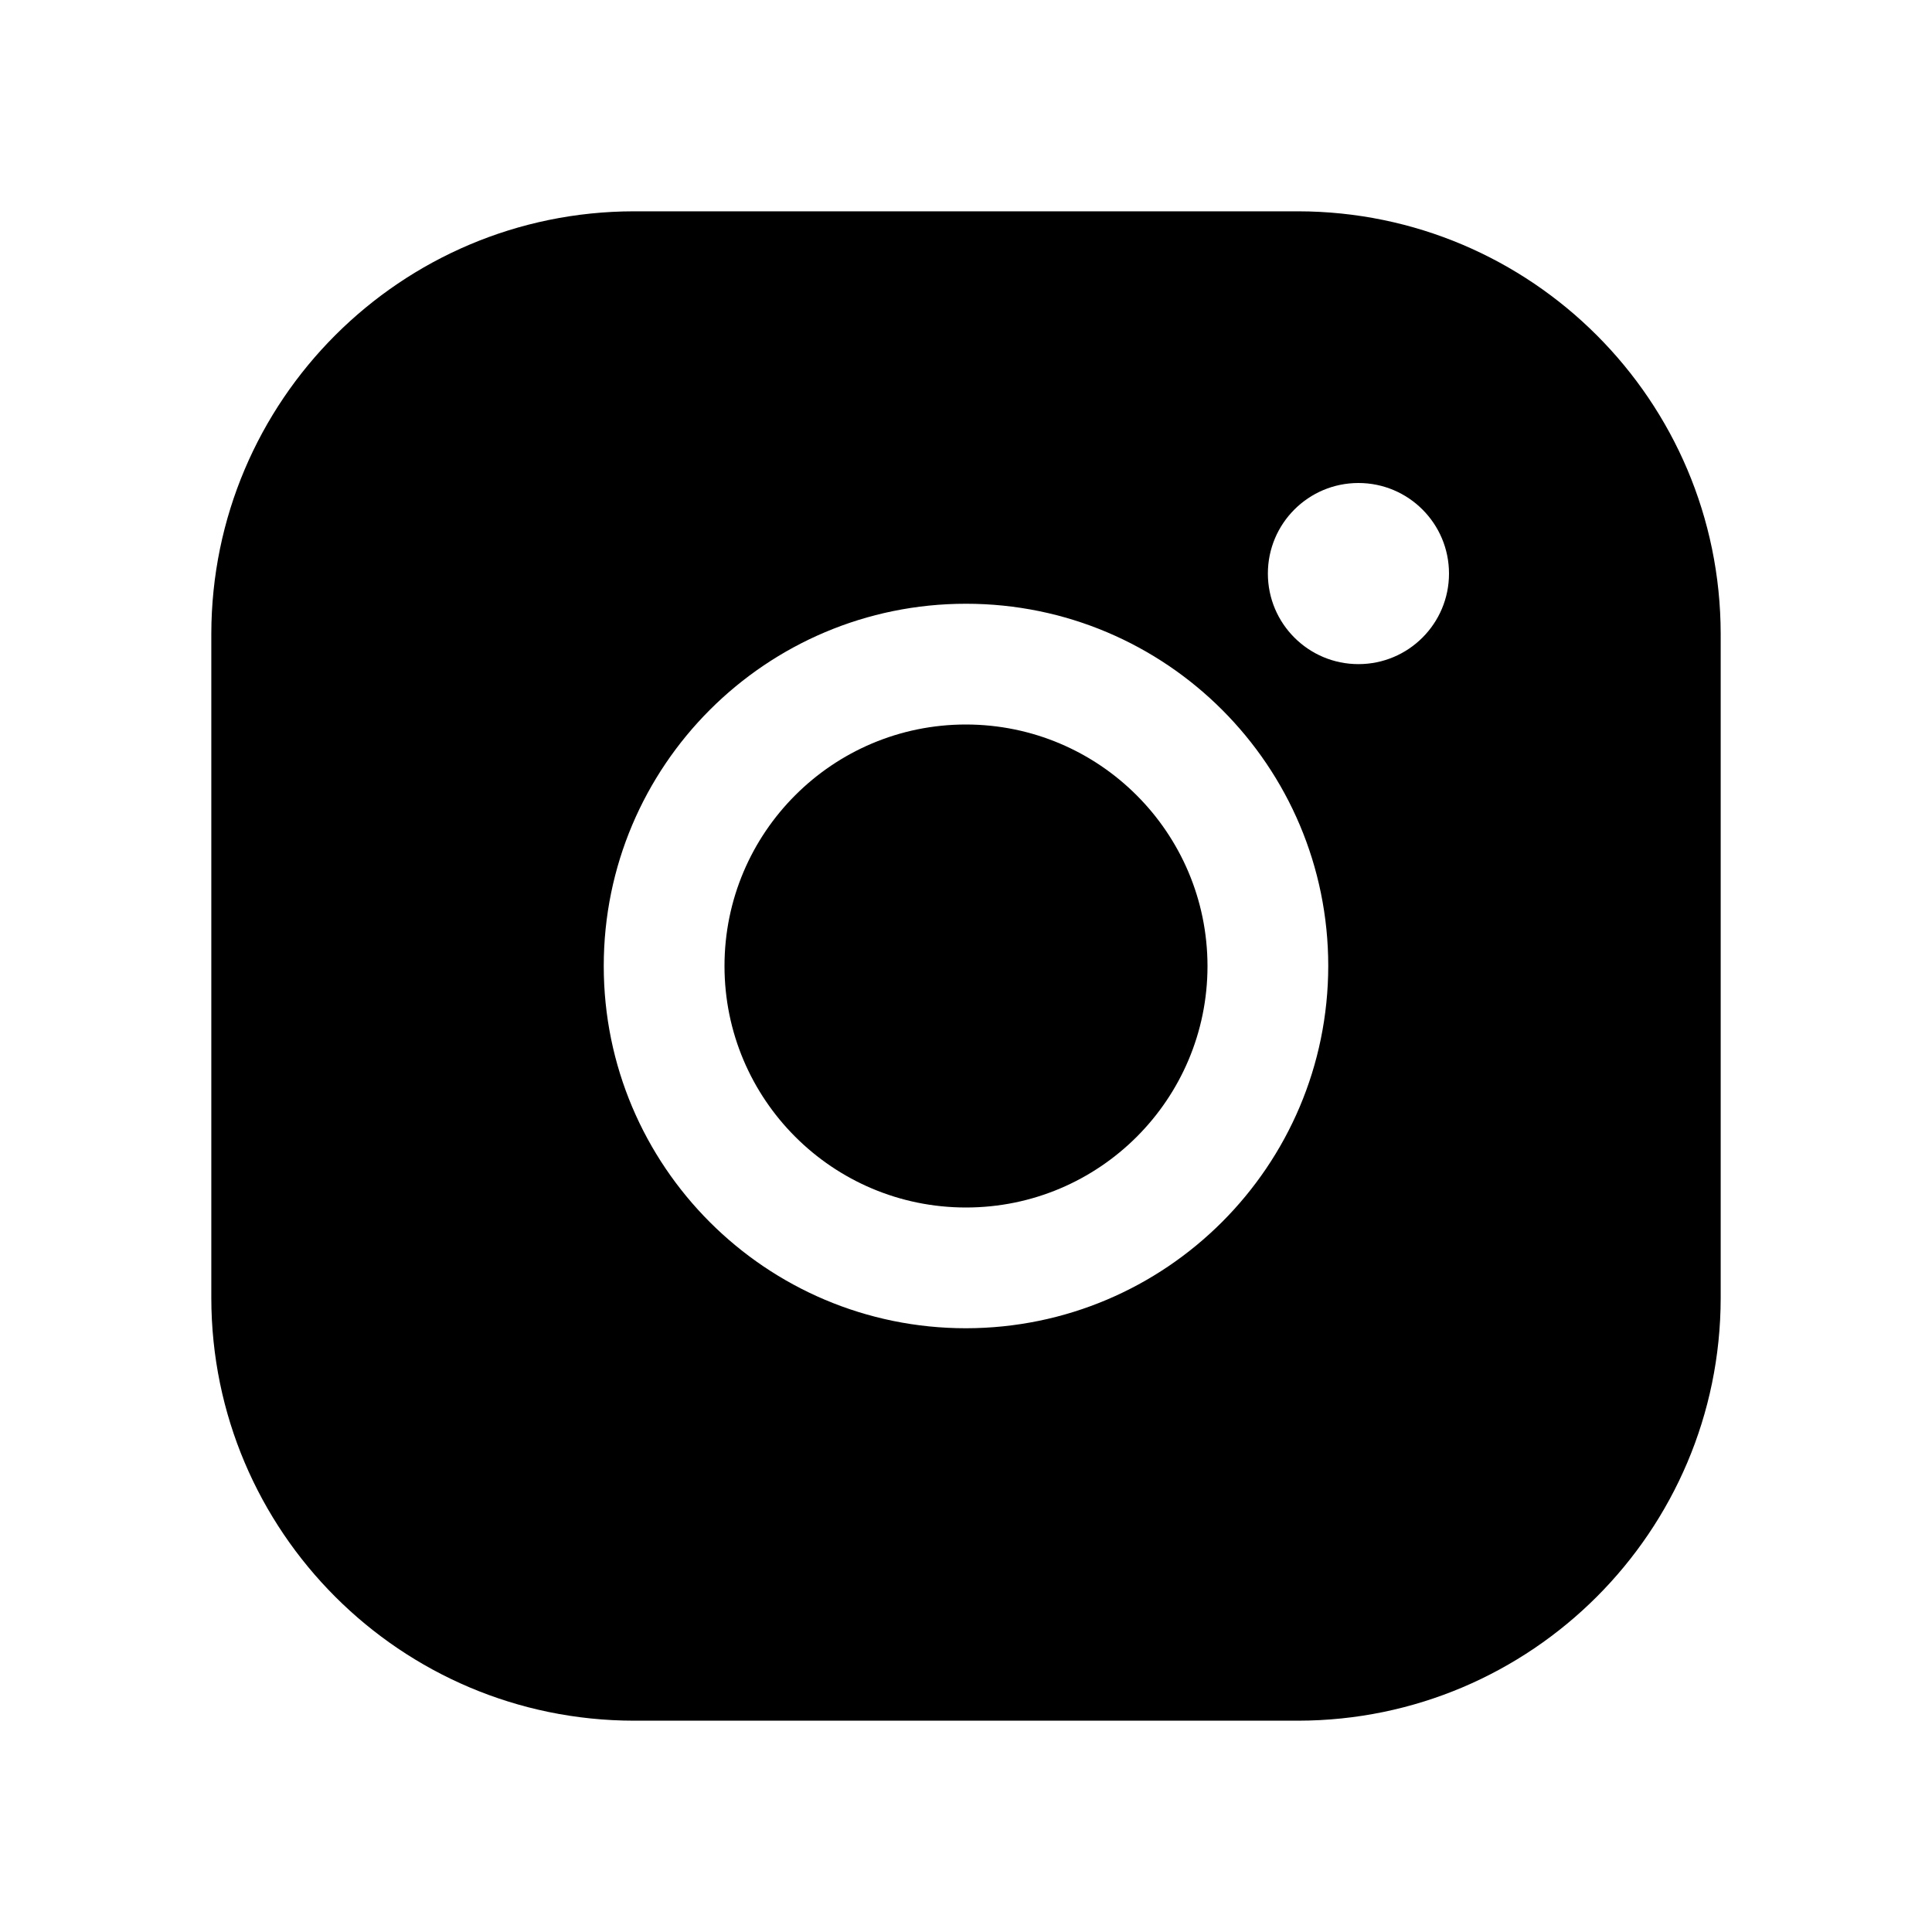
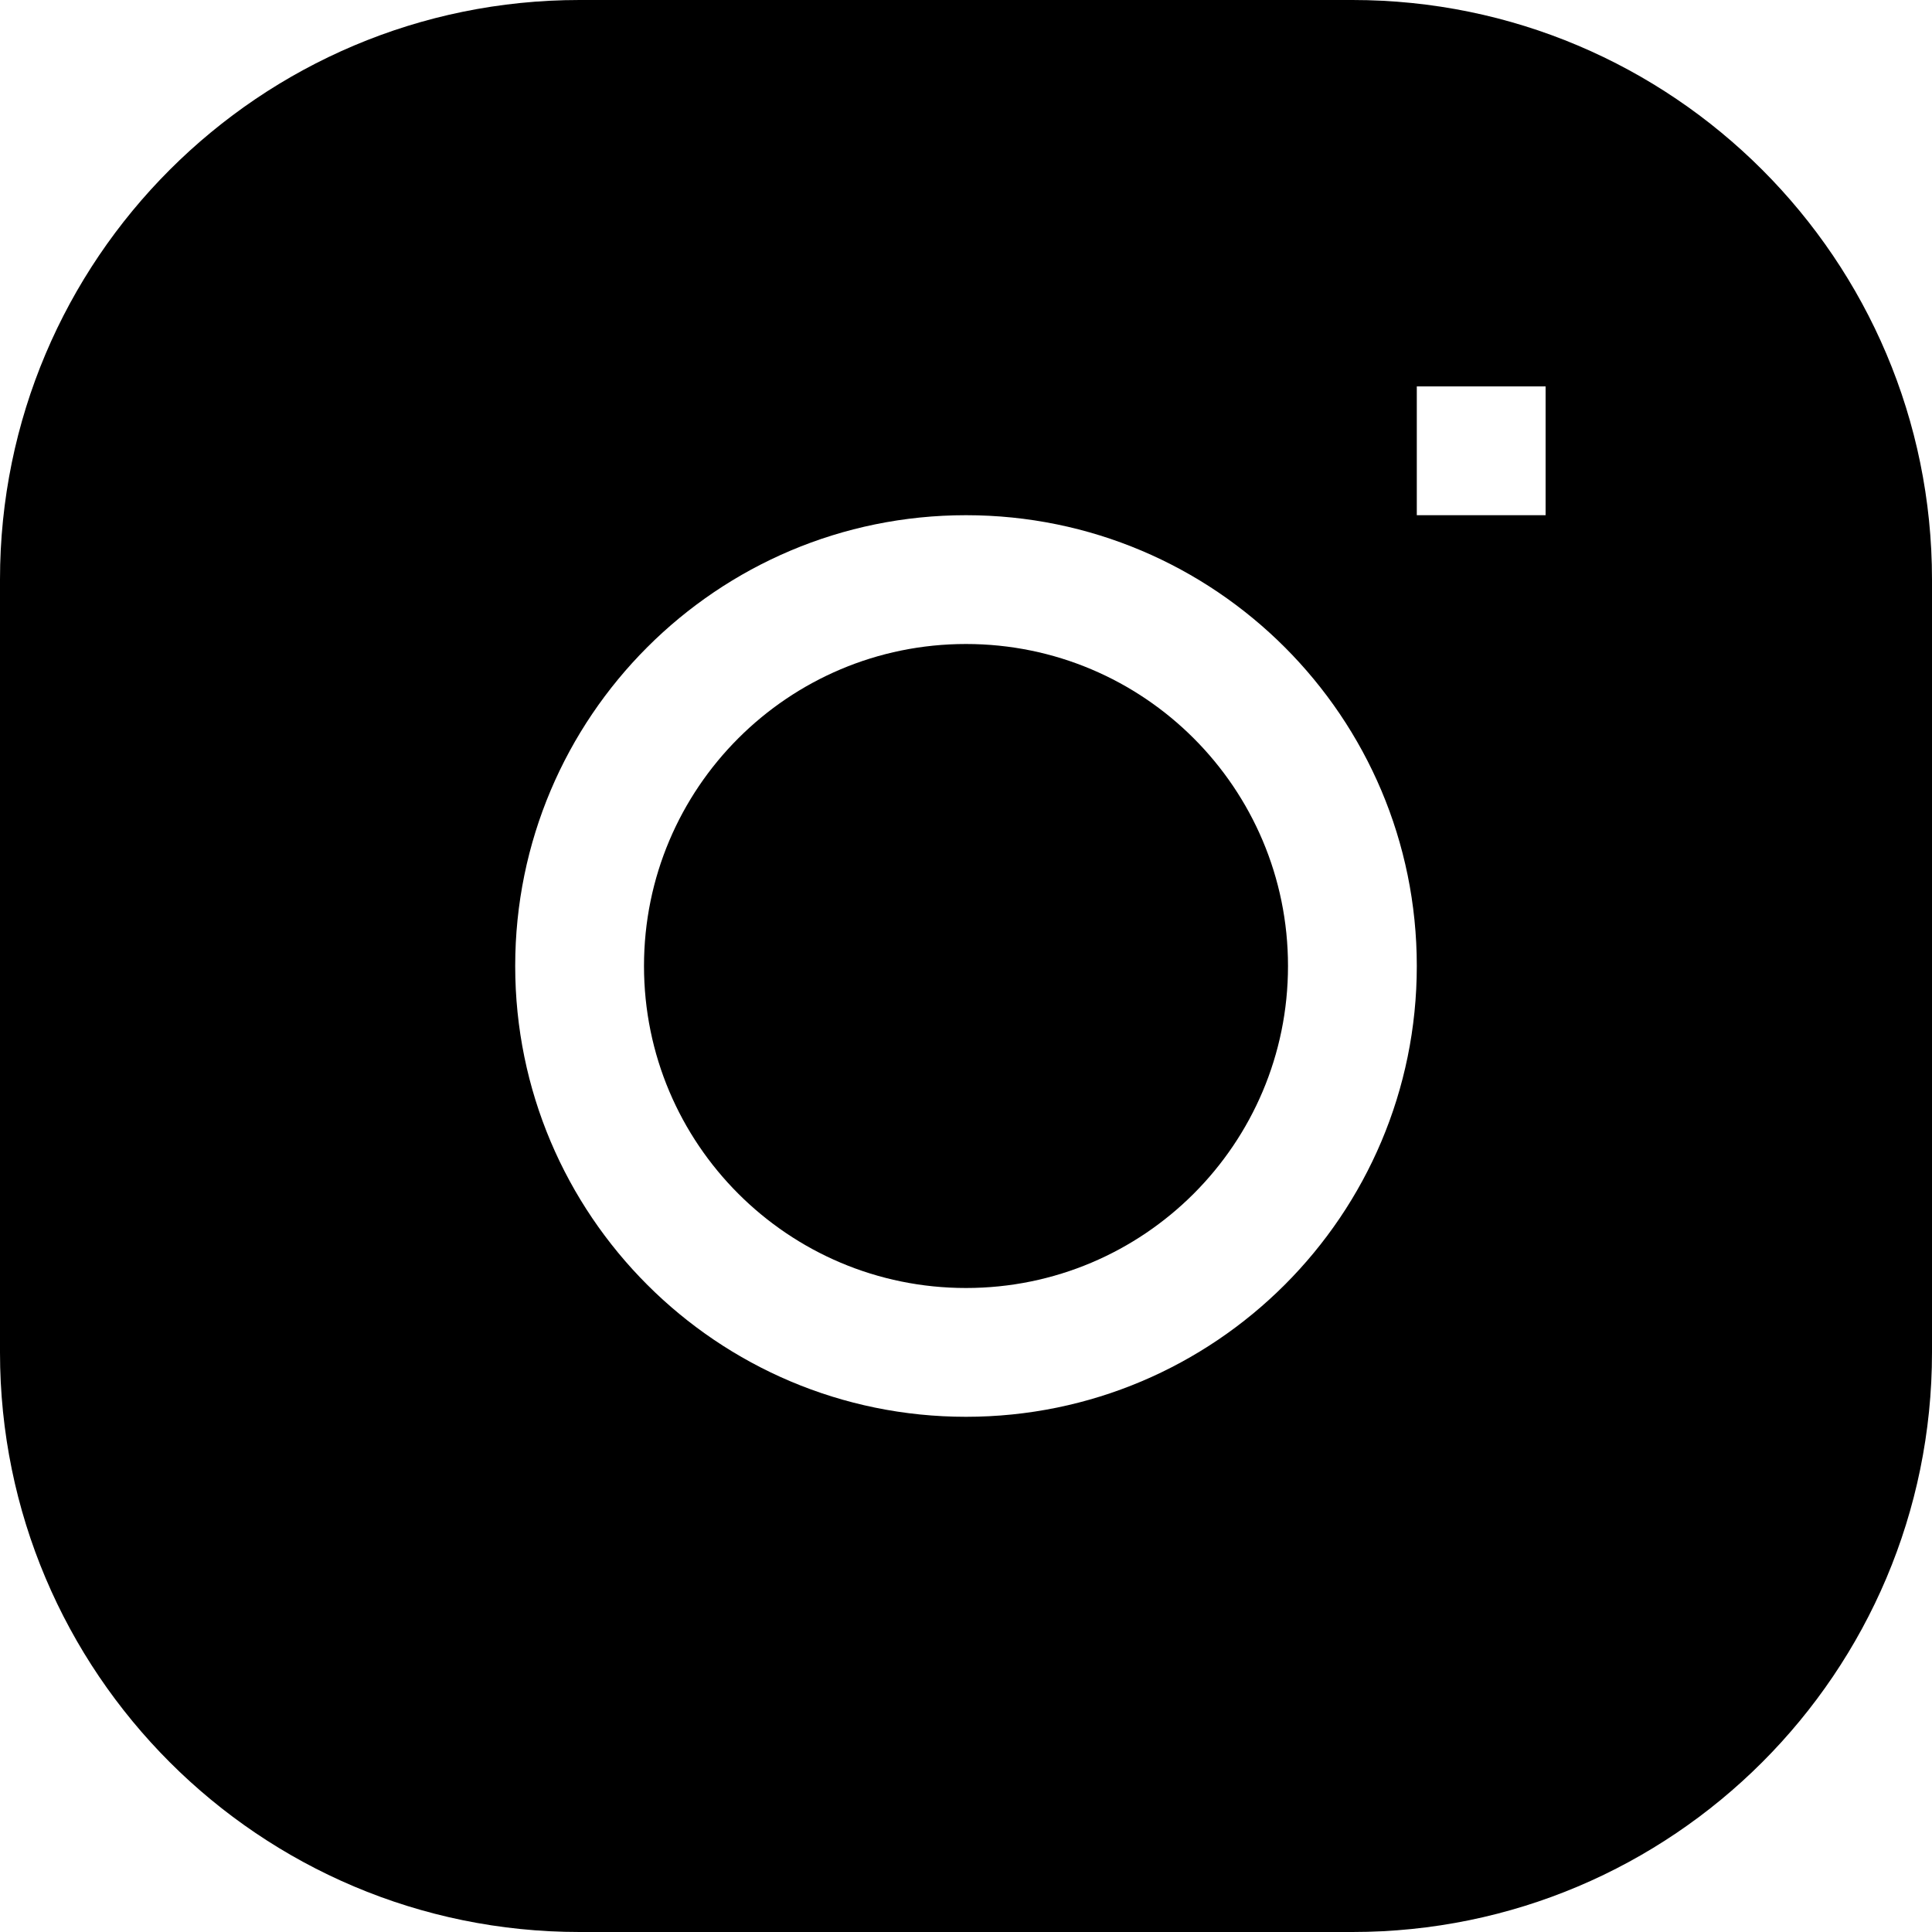
- <svg xmlns="http://www.w3.org/2000/svg" fill="#000000" width="800px" height="800px" viewBox="0 0 256 256" id="Flat">
-   <path d="M160,128a32,32,0,1,1-32-32A32.037,32.037,0,0,1,160,128Zm68-44v88a56.064,56.064,0,0,1-56,56H84a56.064,56.064,0,0,1-56-56V84A56.064,56.064,0,0,1,84,28h88A56.064,56.064,0,0,1,228,84Zm-52,44a48,48,0,1,0-48,48A48.054,48.054,0,0,0,176,128Zm16-52a12,12,0,1,0-12,12A12,12,0,0,0,192,76Z" />
+ <svg xmlns="http://www.w3.org/2000/svg" width="800px" height="800px" viewBox="0 0 15 15" fill="none">
+   <path d="M7.5 5C6.119 5 5 6.119 5 7.5C5 8.881 6.119 10 7.5 10C8.881 10 10 8.881 10 7.5C10 6.119 8.881 5 7.5 5Z" fill="#000000" />
+   <path fill-rule="evenodd" clip-rule="evenodd" d="M4.5 0C2.015 0 0 2.015 0 4.5V10.5C0 12.985 2.015 15 4.5 15H10.5C12.985 15 15 12.985 15 10.5V4.5C15 2.015 12.985 0 10.5 0H4.5ZM4 7.5C4 5.567 5.567 4 7.5 4C9.433 4 11 5.567 11 7.5C11 9.433 9.433 11 7.5 11C5.567 11 4 9.433 4 7.5ZM11 4H12V3H11V4Z" fill="#000000" />
</svg>
